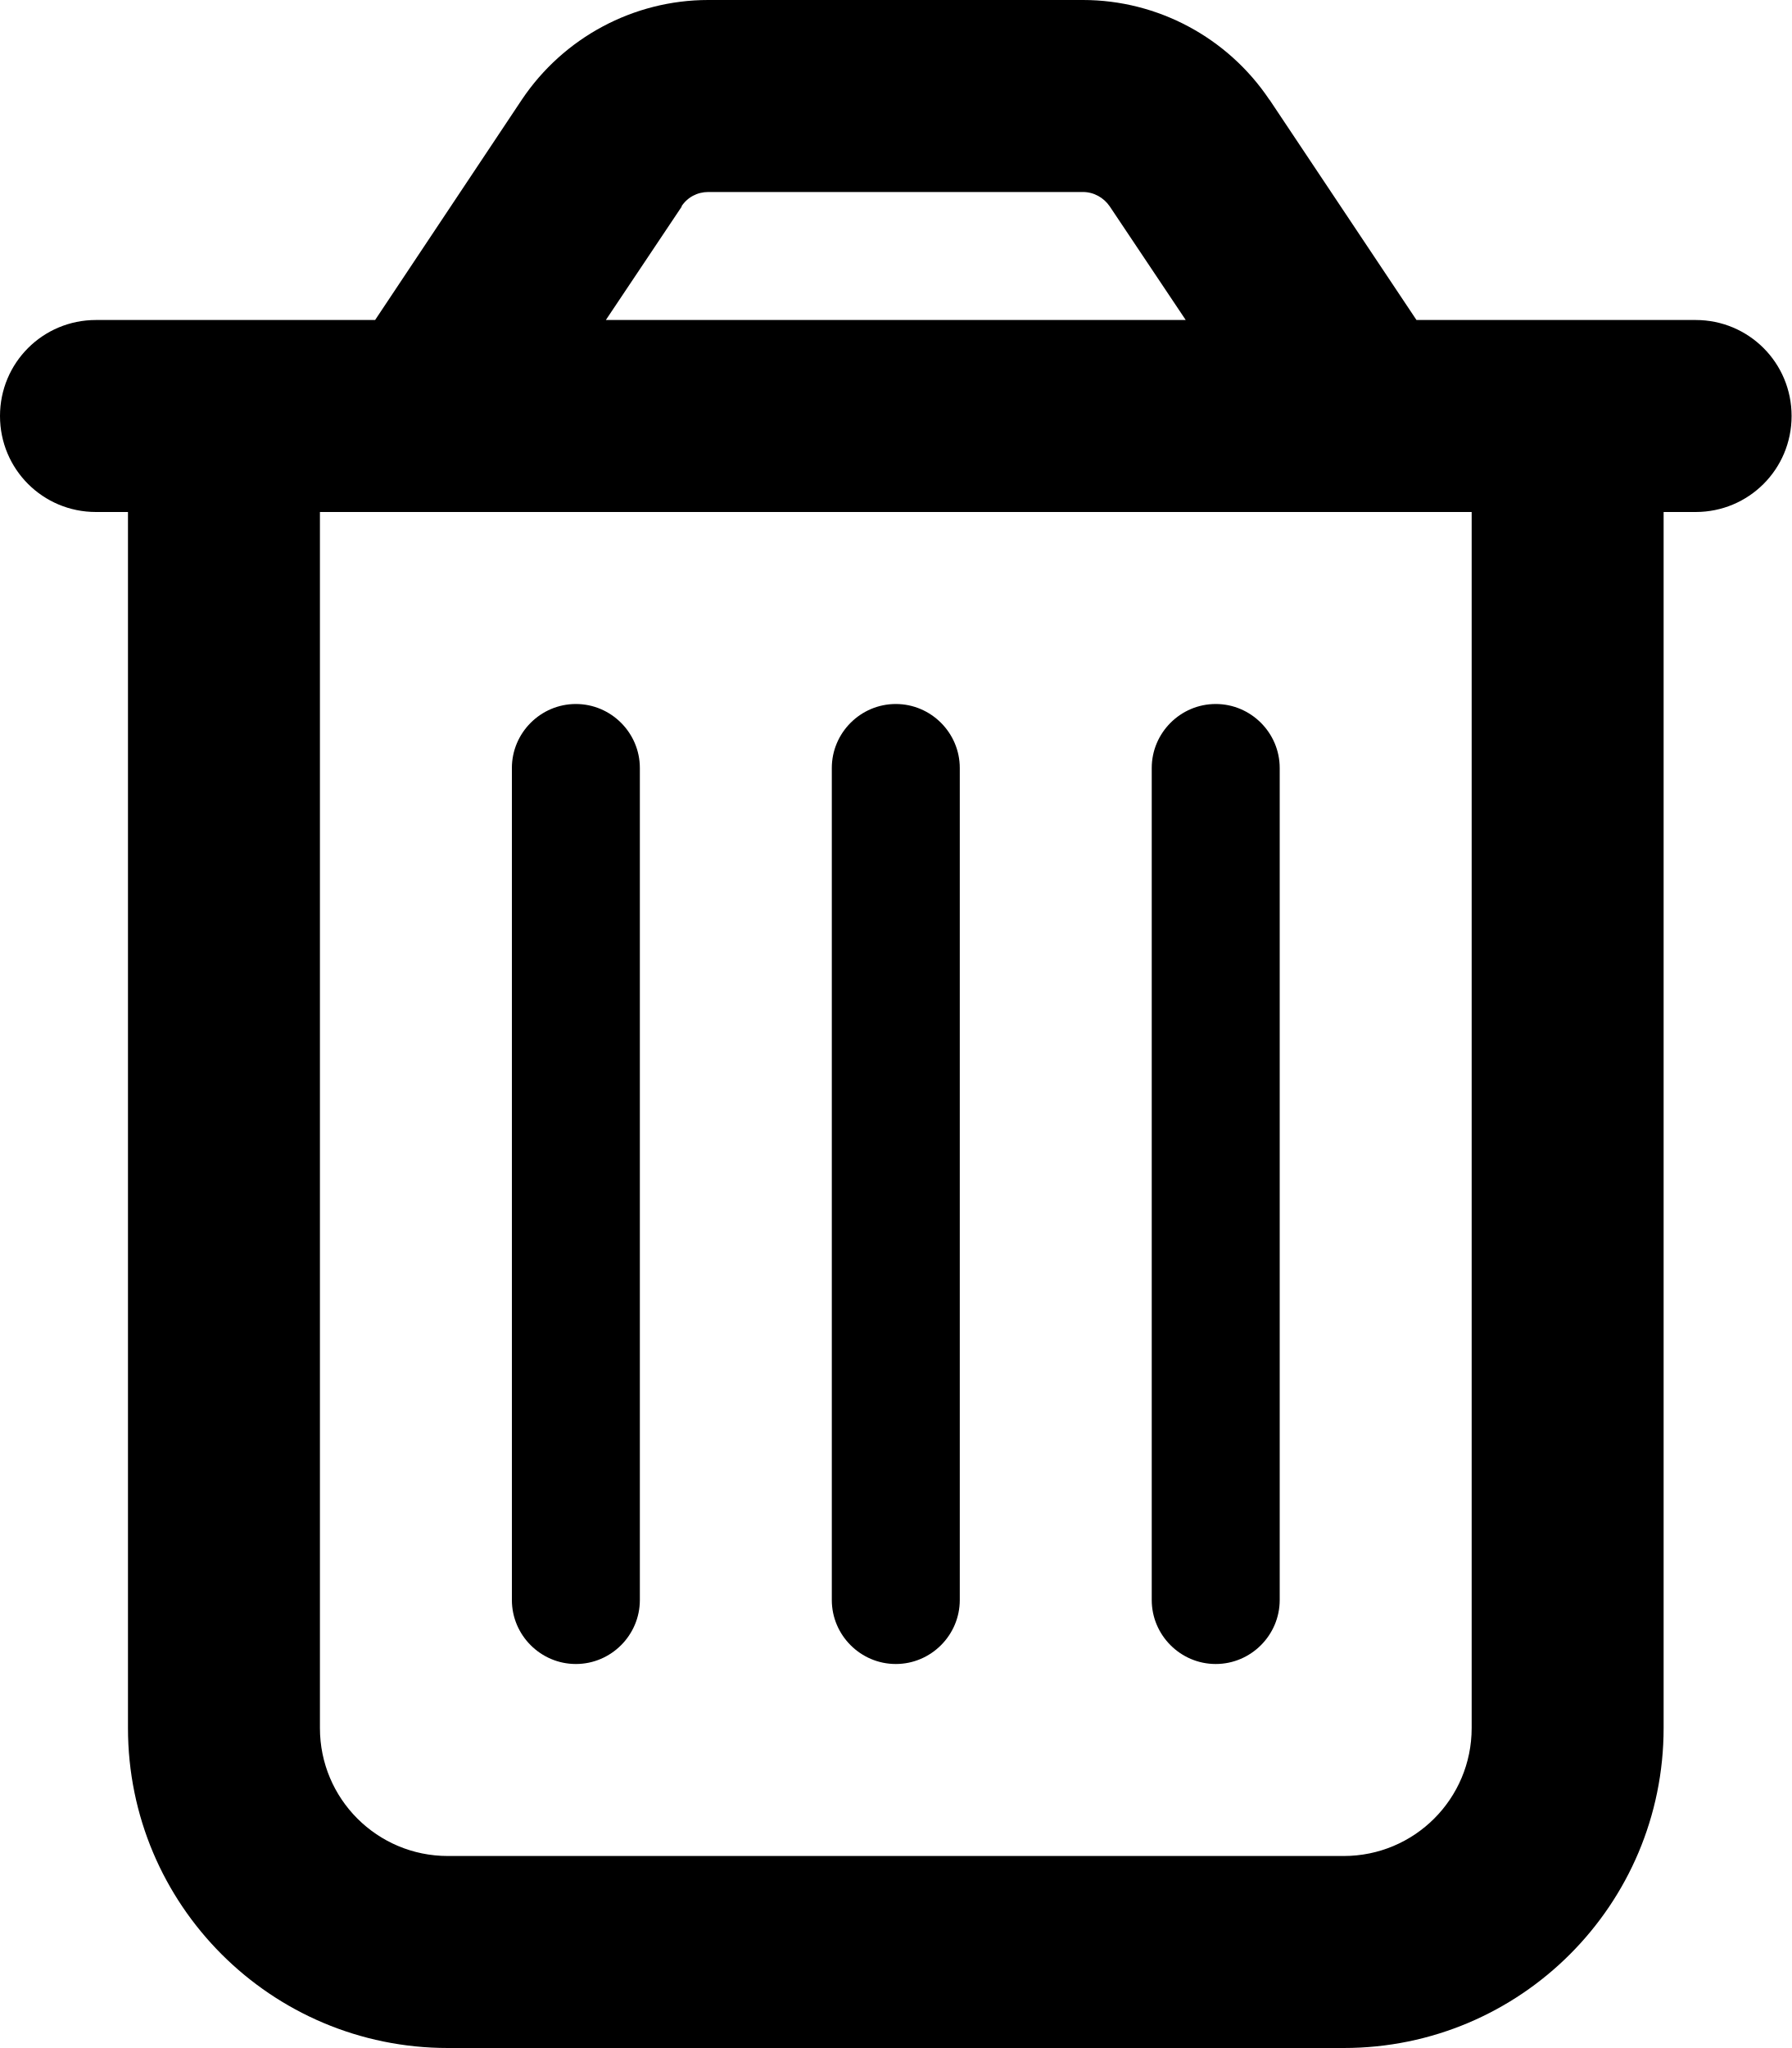
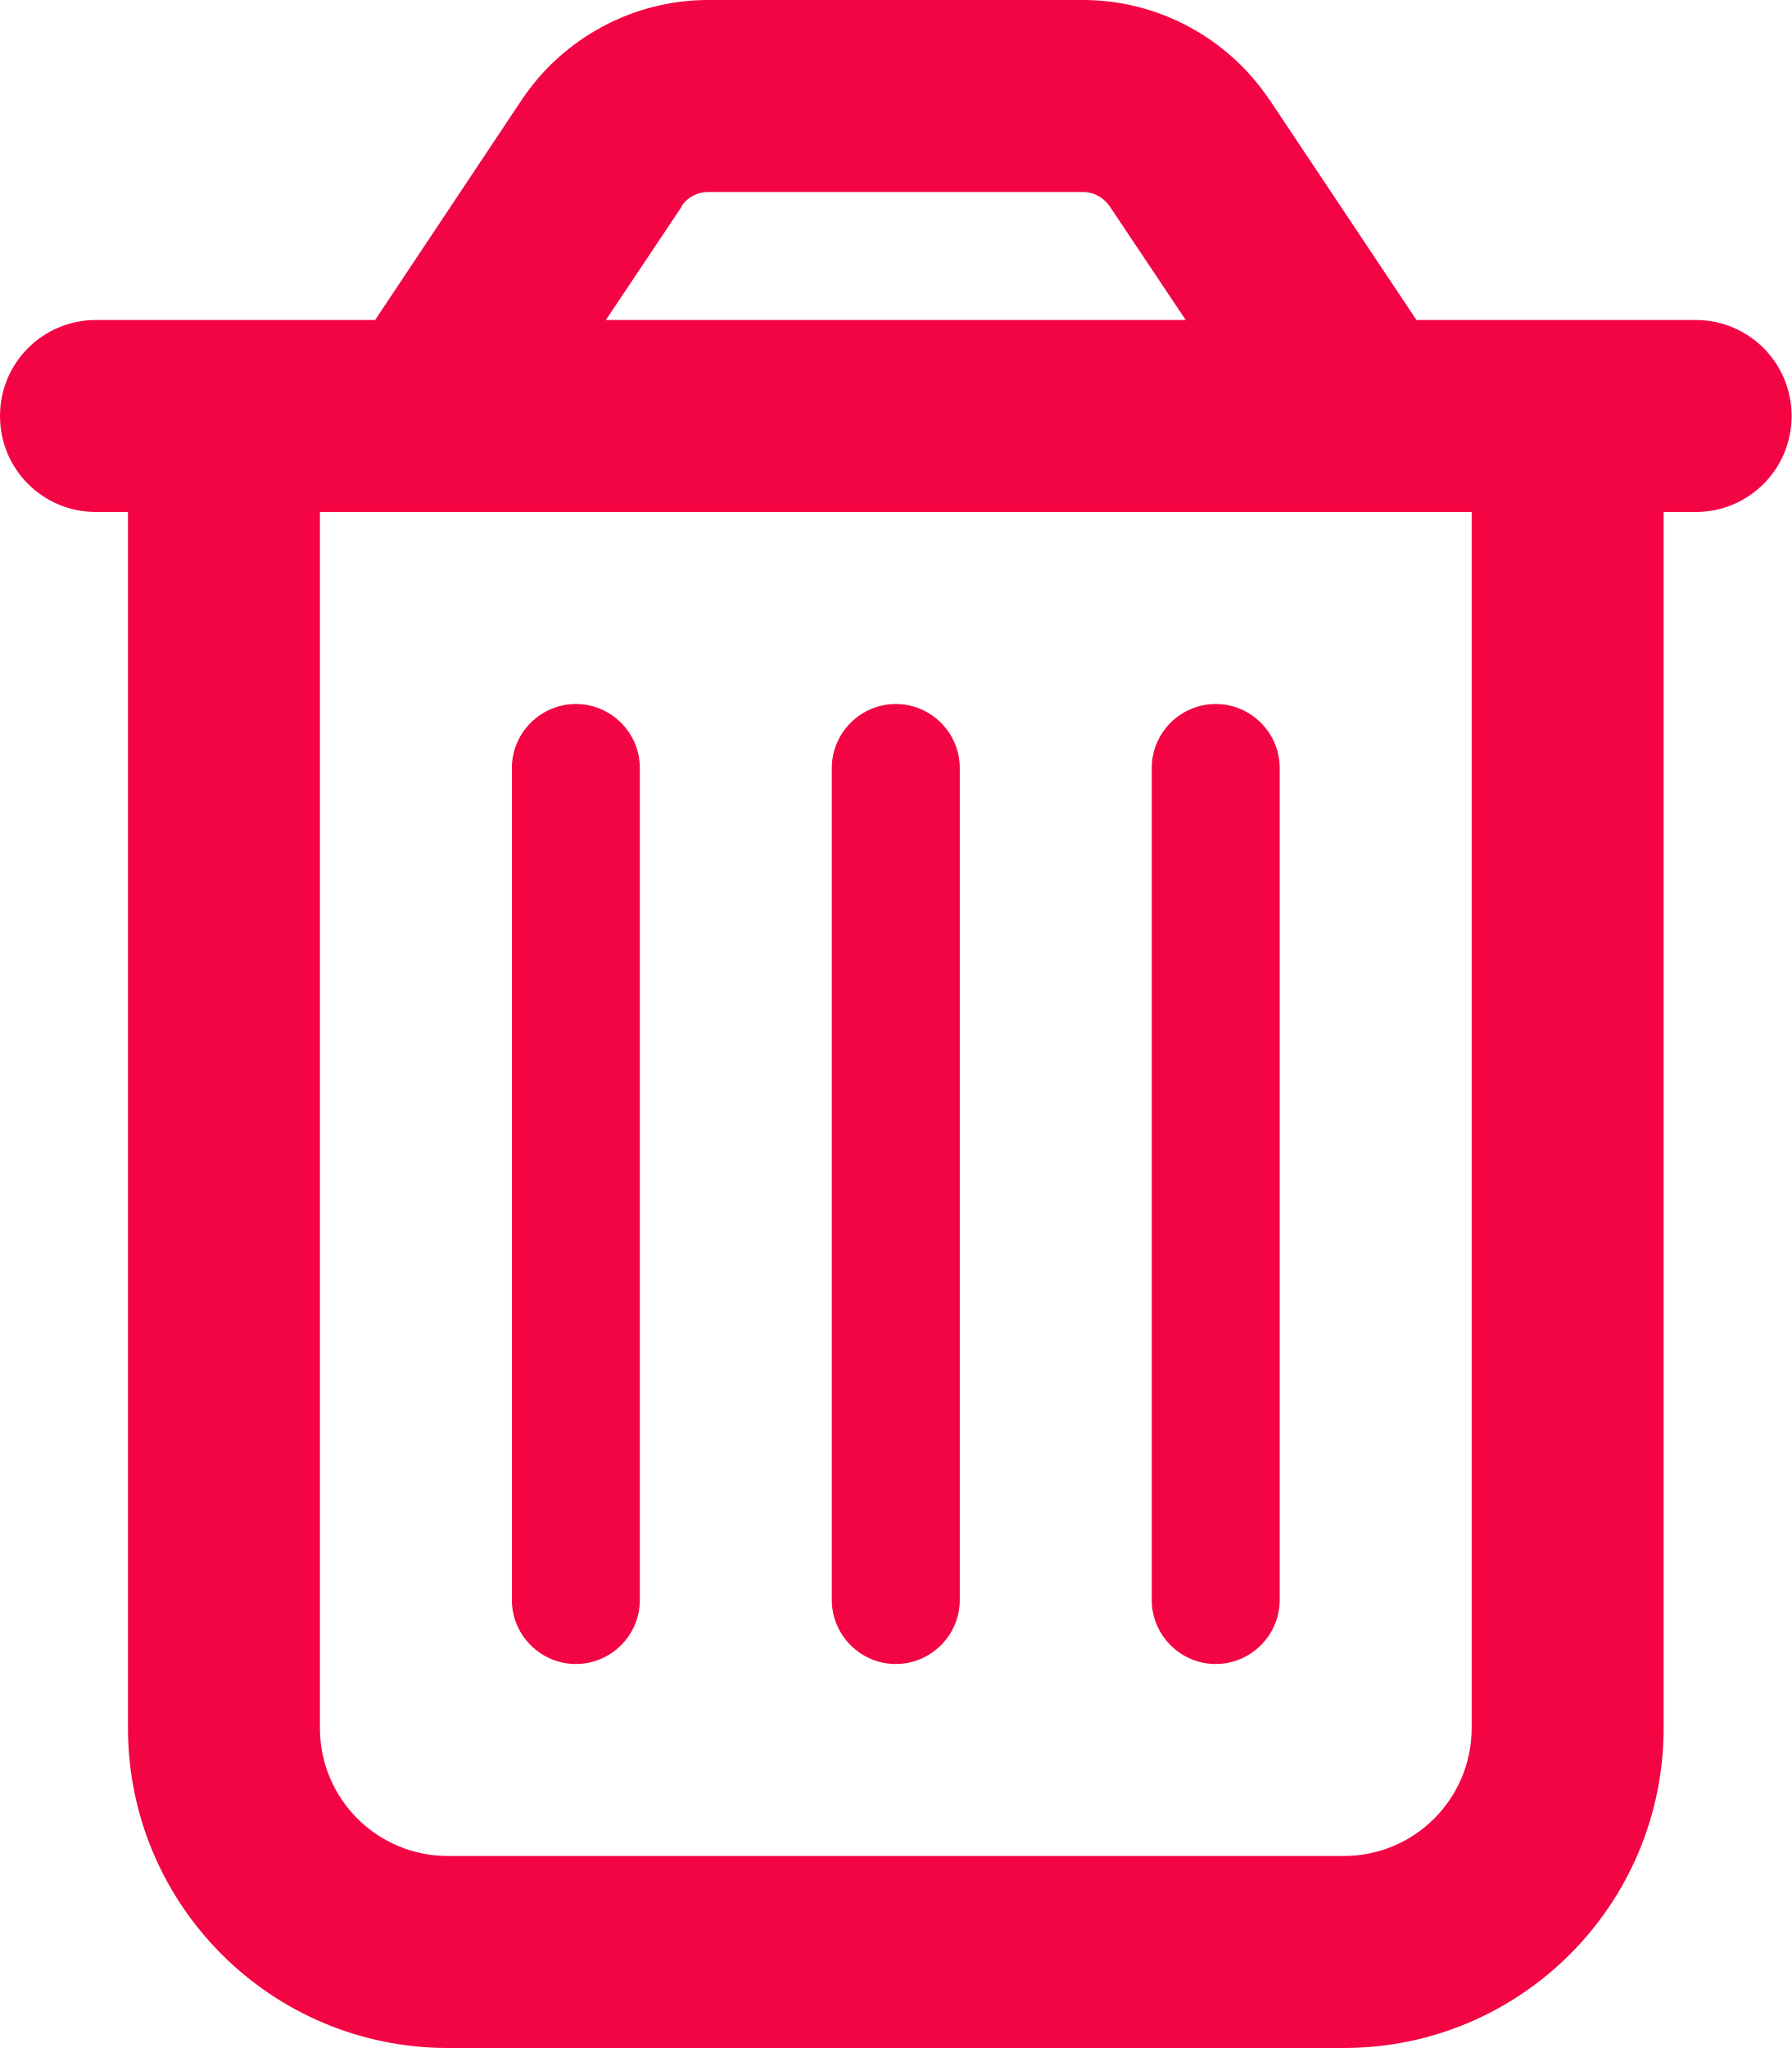
- <svg xmlns="http://www.w3.org/2000/svg" viewBox="0 0 448 512">
+ <svg xmlns="http://www.w3.org/2000/svg" fill="#f30544" viewBox="0 0 448 512">
  <path d="M170.5 51.6L151.5 80h145l-19-28.4c-1.5-2.2-4-3.6-6.7-3.6H177.1c-2.7 0-5.2 1.3-6.7 3.6zm147-26.6L354.2 80H368h48 8c13.3 0 24 10.7 24 24s-10.7 24-24 24h-8V432c0 44.2-35.8 80-80 80H112c-44.2 0-80-35.8-80-80V128H24c-13.3 0-24-10.7-24-24S10.7 80 24 80h8H80 93.8l36.7-55.1C140.9 9.4 158.4 0 177.1 0h93.7c18.7 0 36.2 9.4 46.6 24.9zM80 128V432c0 17.7 14.3 32 32 32H336c17.7 0 32-14.3 32-32V128H80zm80 64V400c0 8.8-7.2 16-16 16s-16-7.2-16-16V192c0-8.8 7.2-16 16-16s16 7.2 16 16zm80 0V400c0 8.8-7.2 16-16 16s-16-7.2-16-16V192c0-8.8 7.2-16 16-16s16 7.2 16 16zm80 0V400c0 8.8-7.2 16-16 16s-16-7.2-16-16V192c0-8.8 7.2-16 16-16s16 7.2 16 16z" />
</svg>
